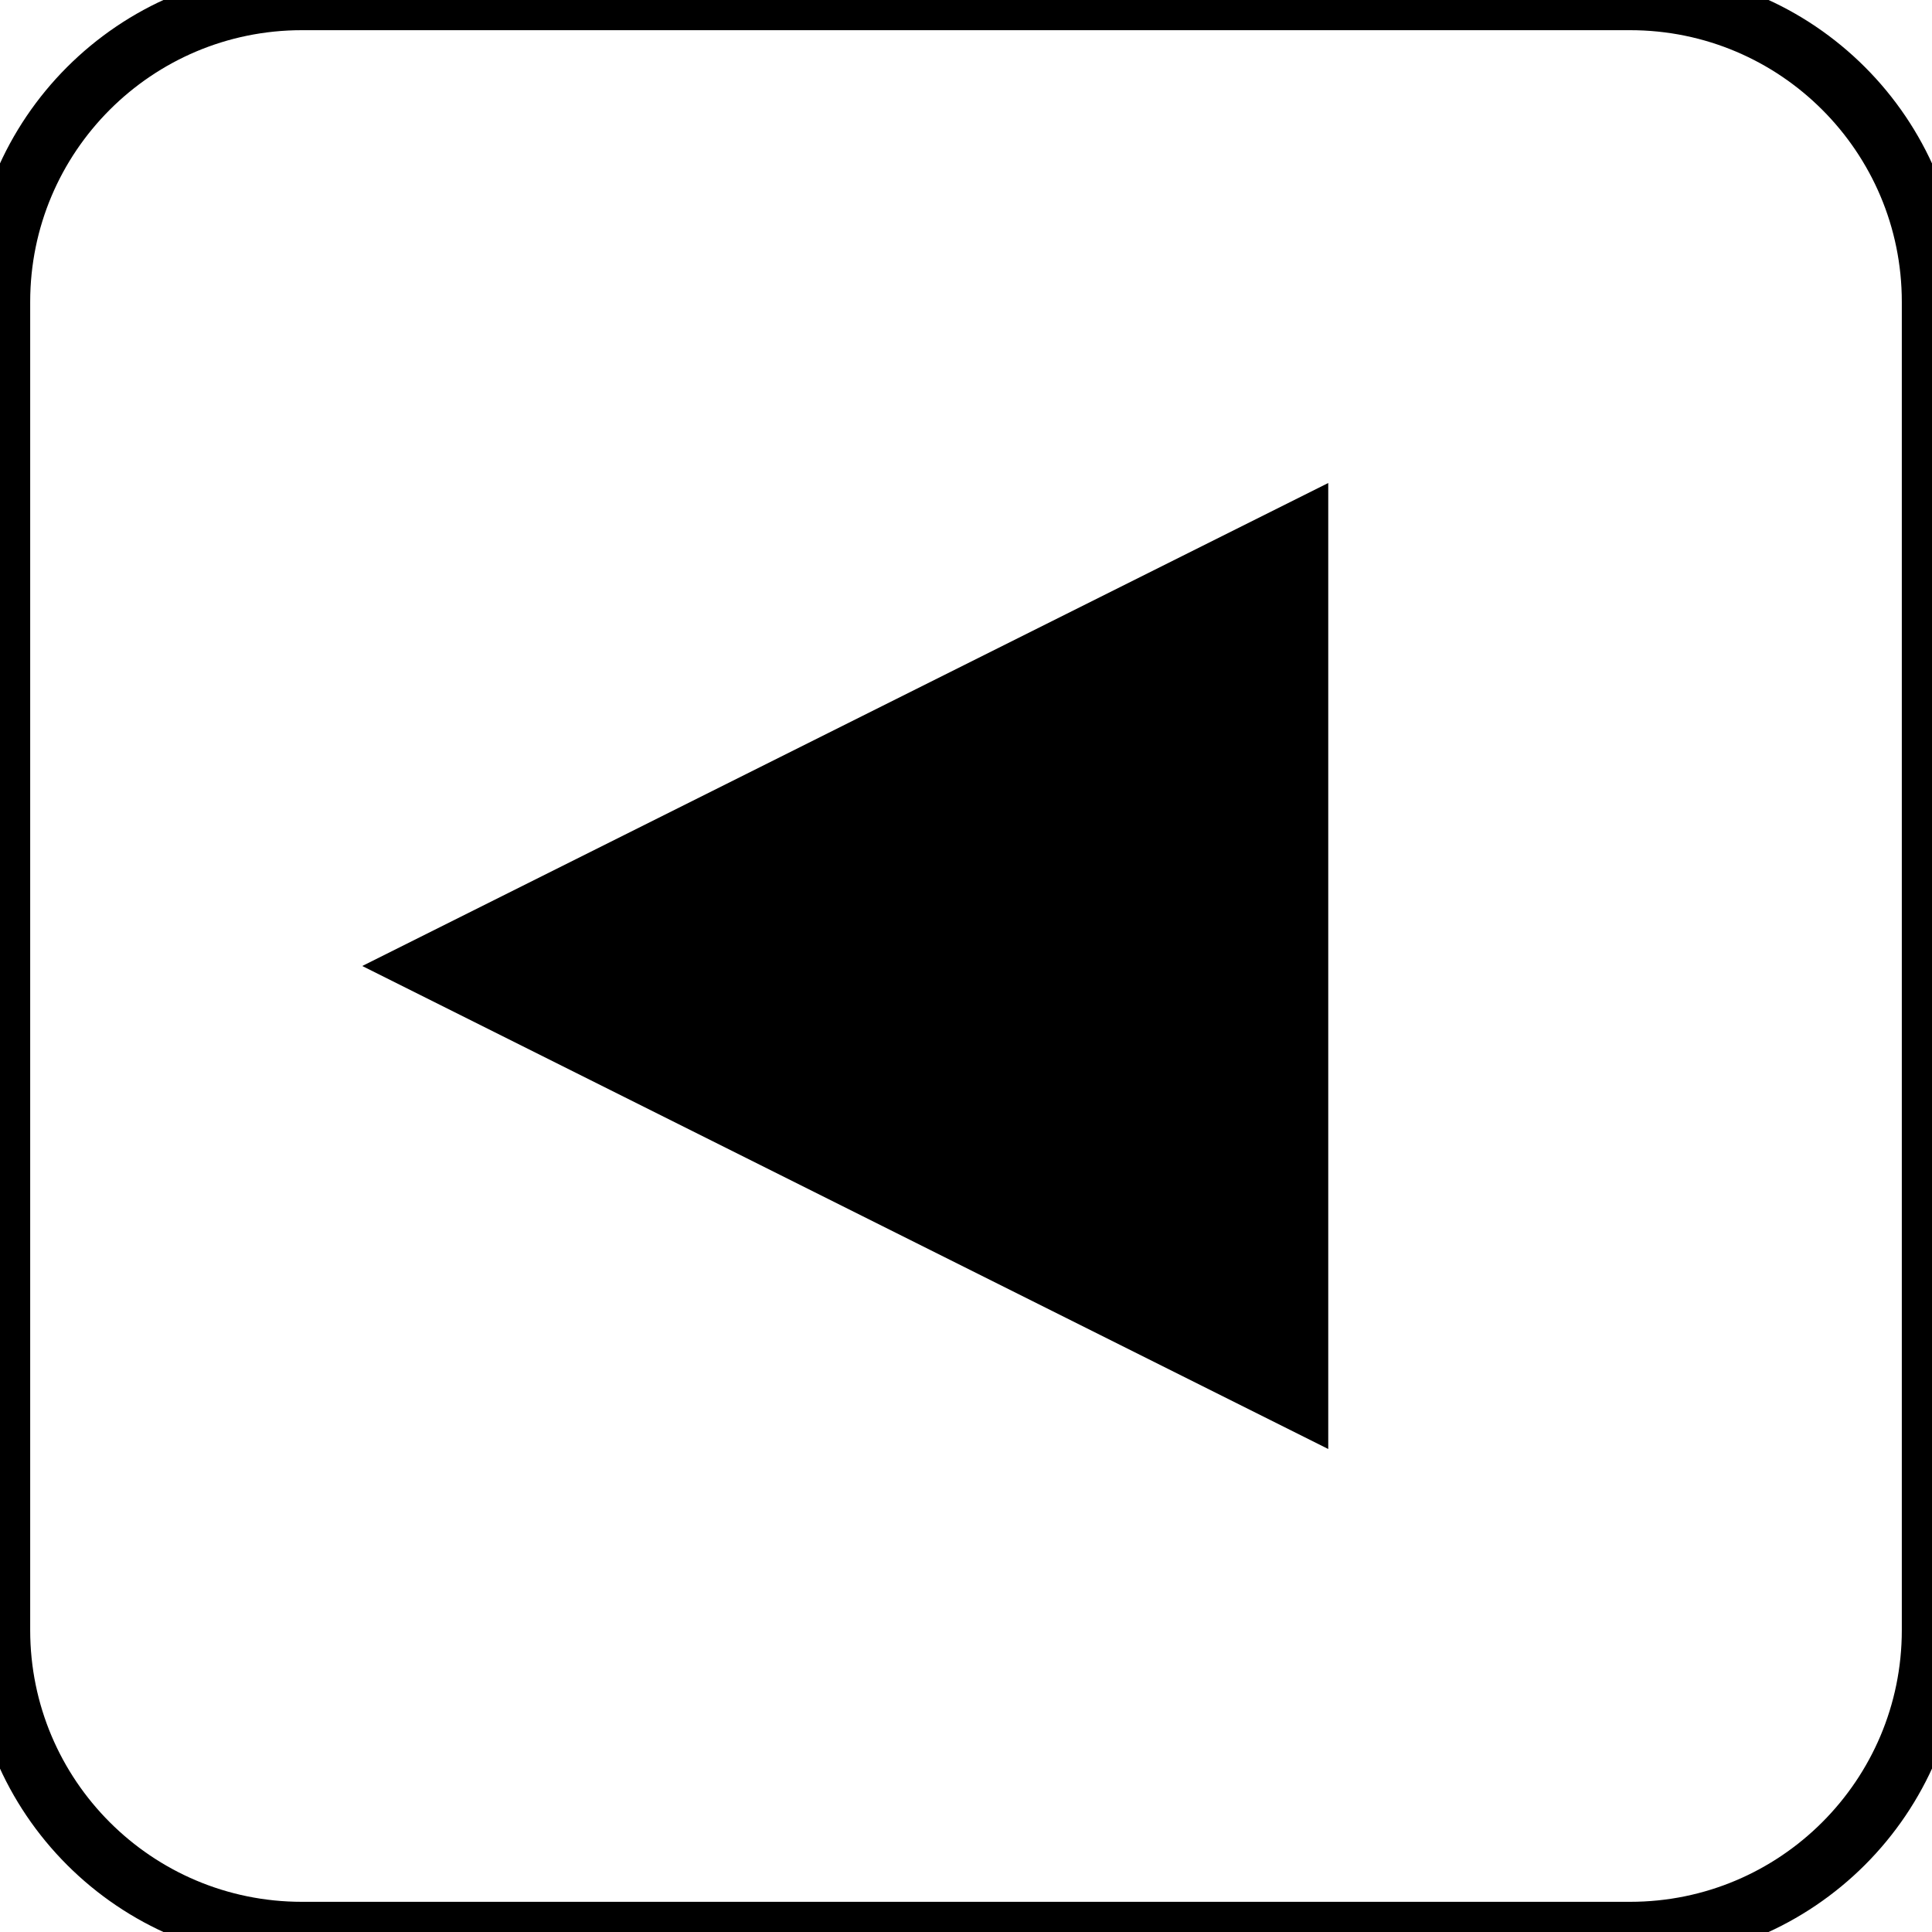
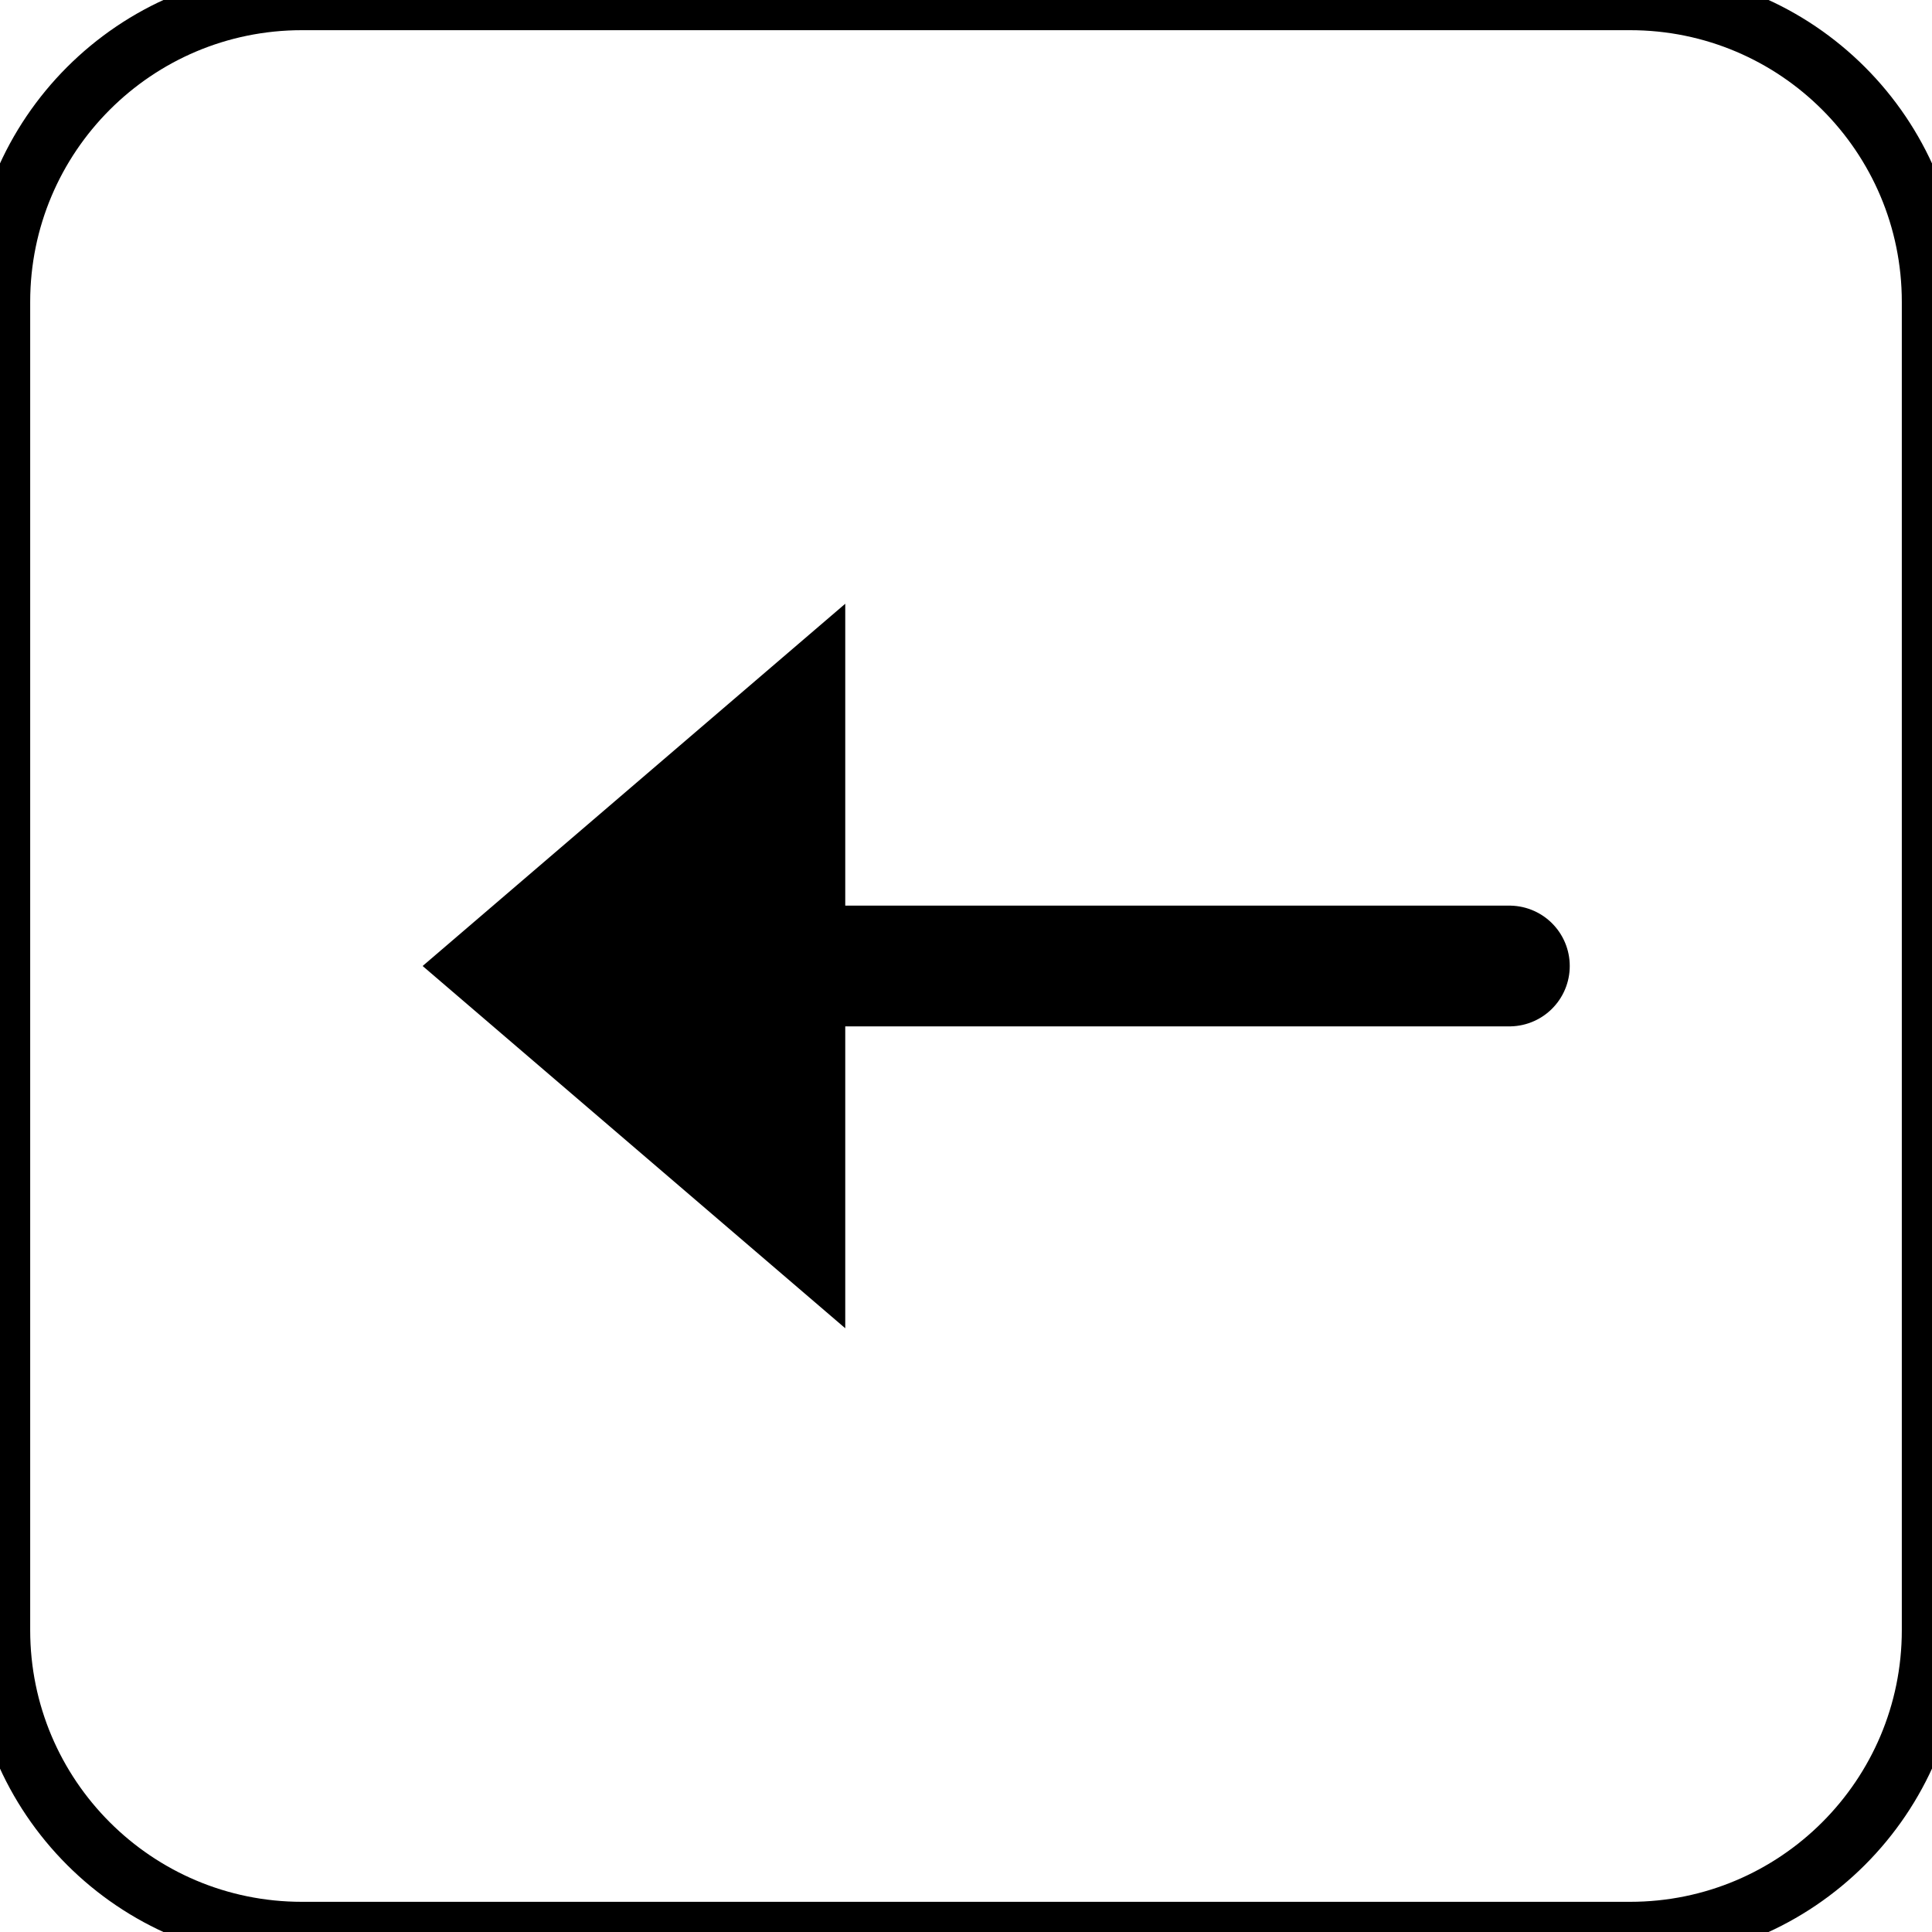
<svg xmlns="http://www.w3.org/2000/svg" width="32" height="32">
  <style>
    rect.border {
        fill:none;
        stroke:black;
        stroke-width:1;
    }
+     line {
+         stroke:black;
+         stroke-width:2;
+         stroke-linecap:round;
+         stroke-linejoin:round;
+     }
+     polyline {
+         fill:none;
+         stroke:black;
+         stroke-width:2;
+         stroke-linecap:round;
+         stroke-linejoin:round;
+     }
  </style>
  <rect class="border" x="0" y="0" width="32" height="32" rx="5" />
-   <polygon points="6 16, 22 8, 22 24" />
+   <polygon points="14 10, 7 16, 14 22" />
+   <line x1="14" y1="16" x2="25" y2="16" />
</svg>
